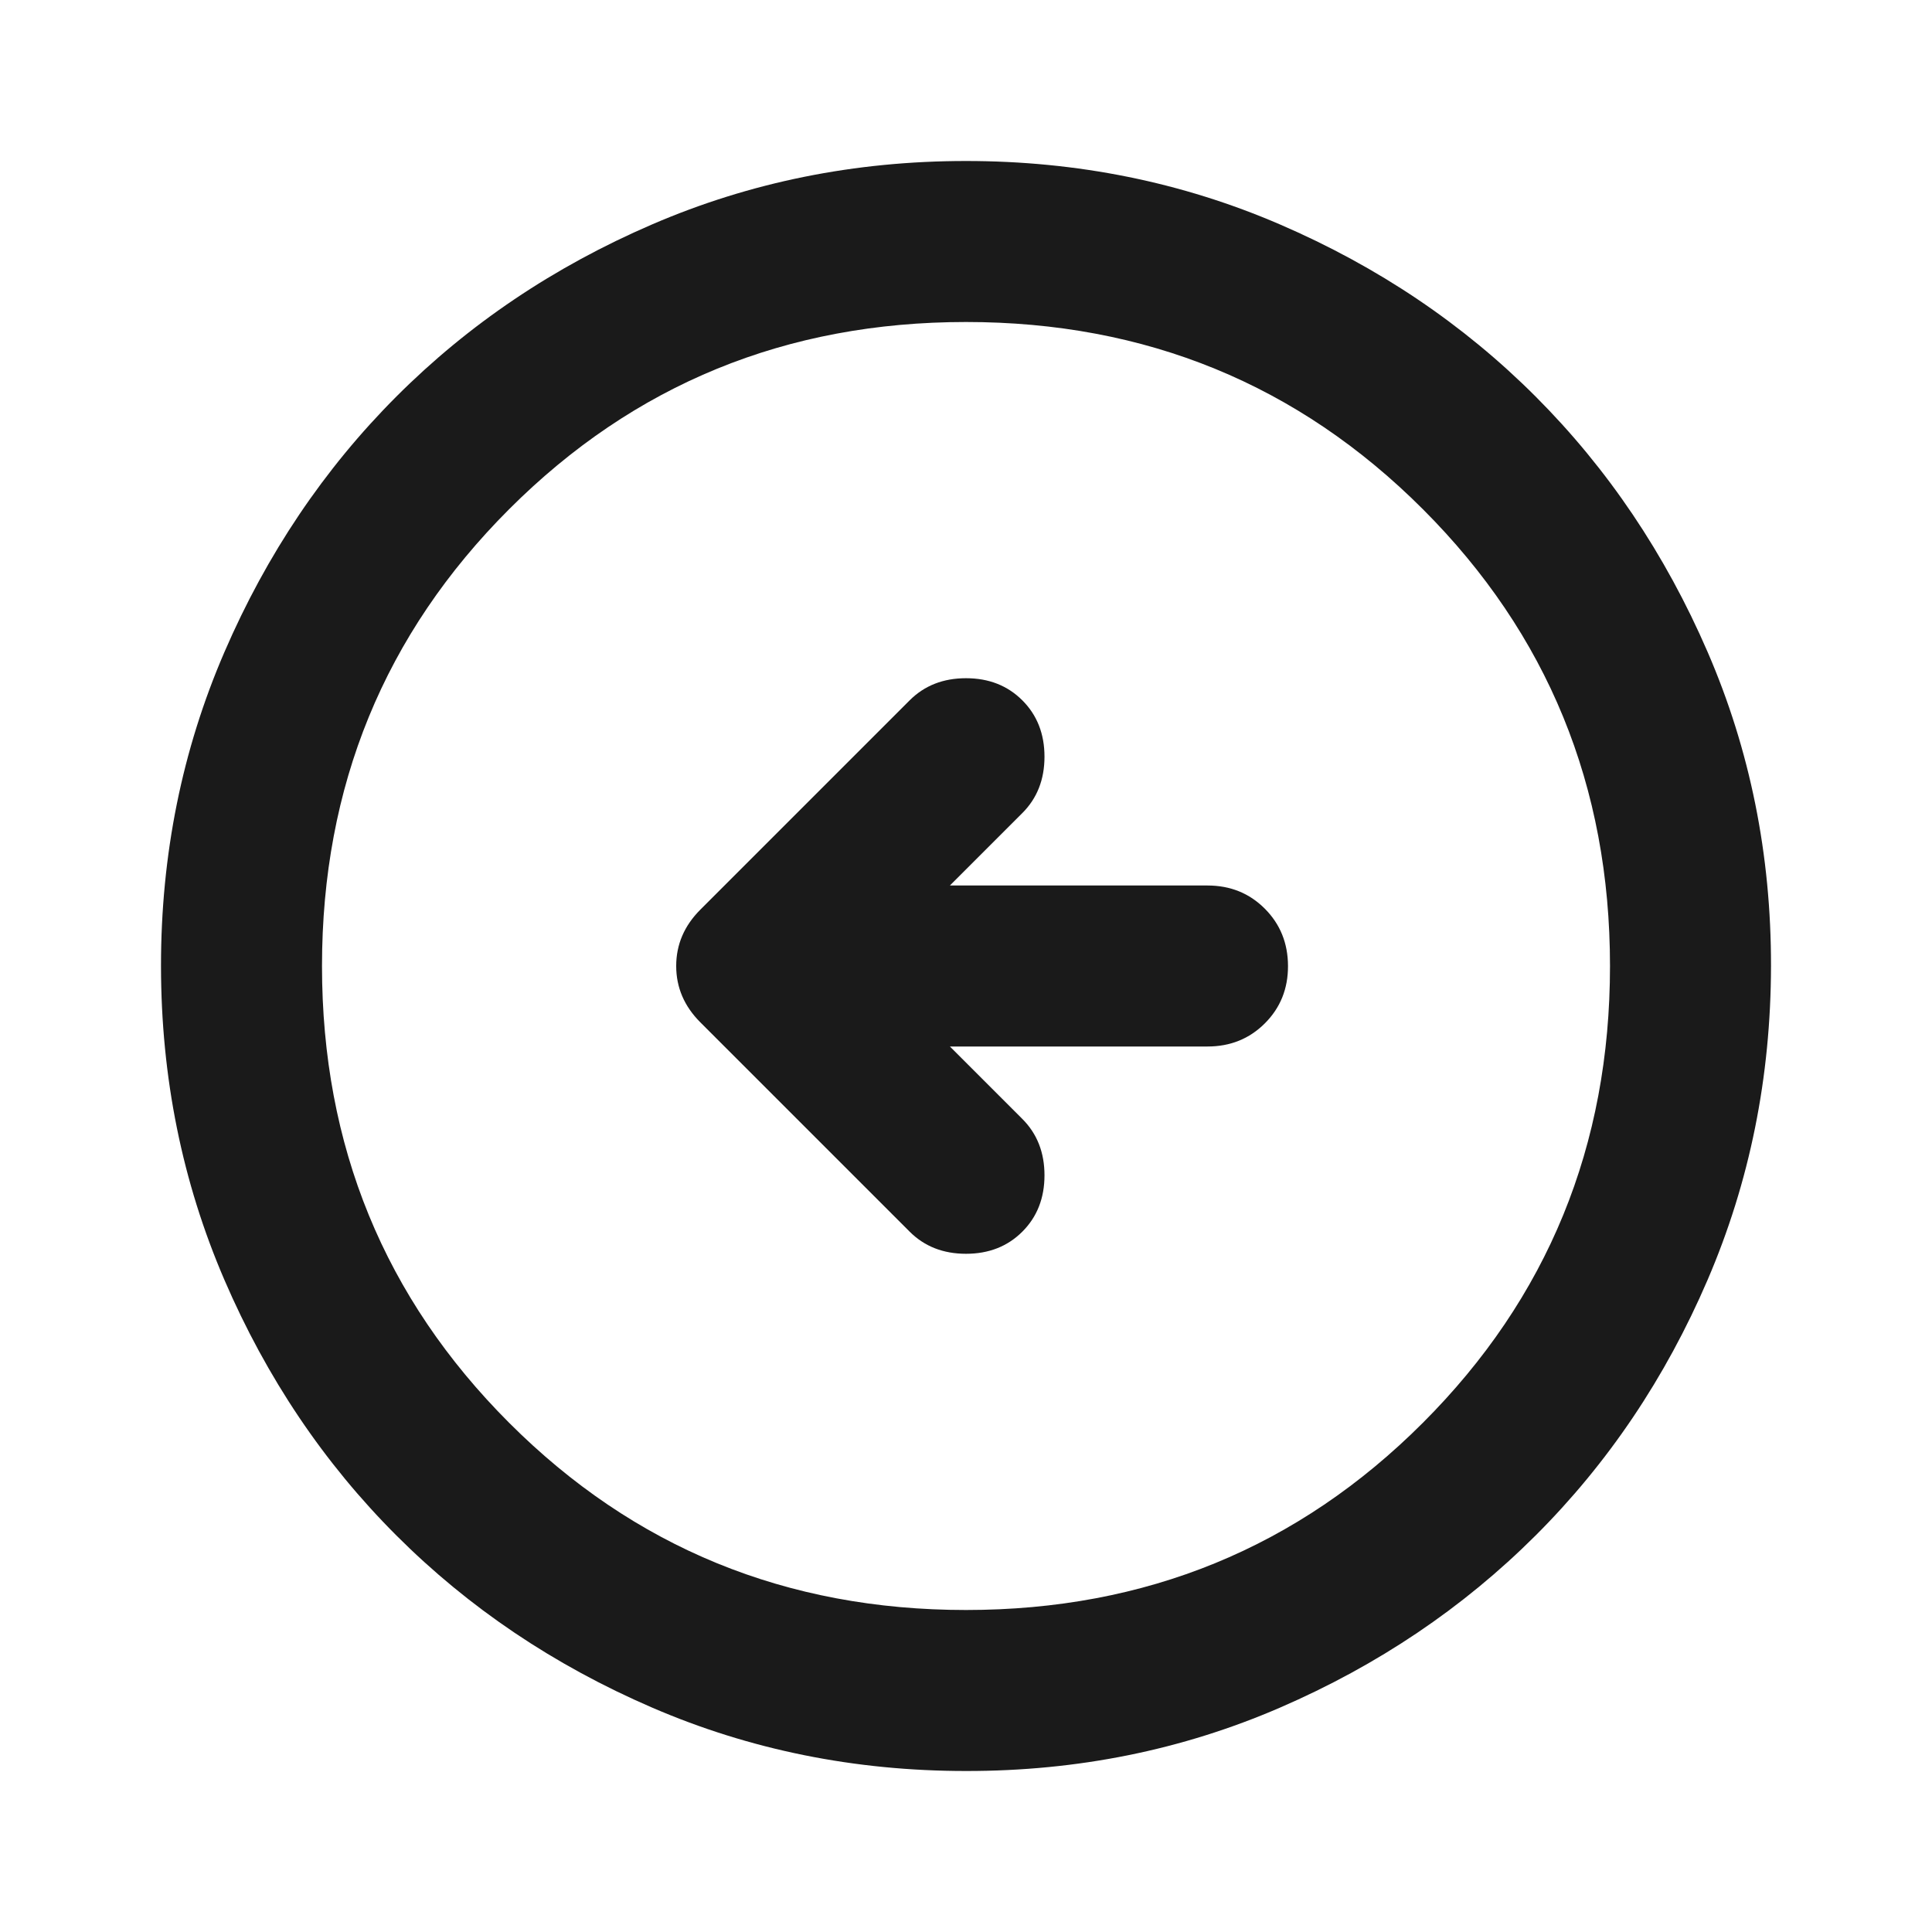
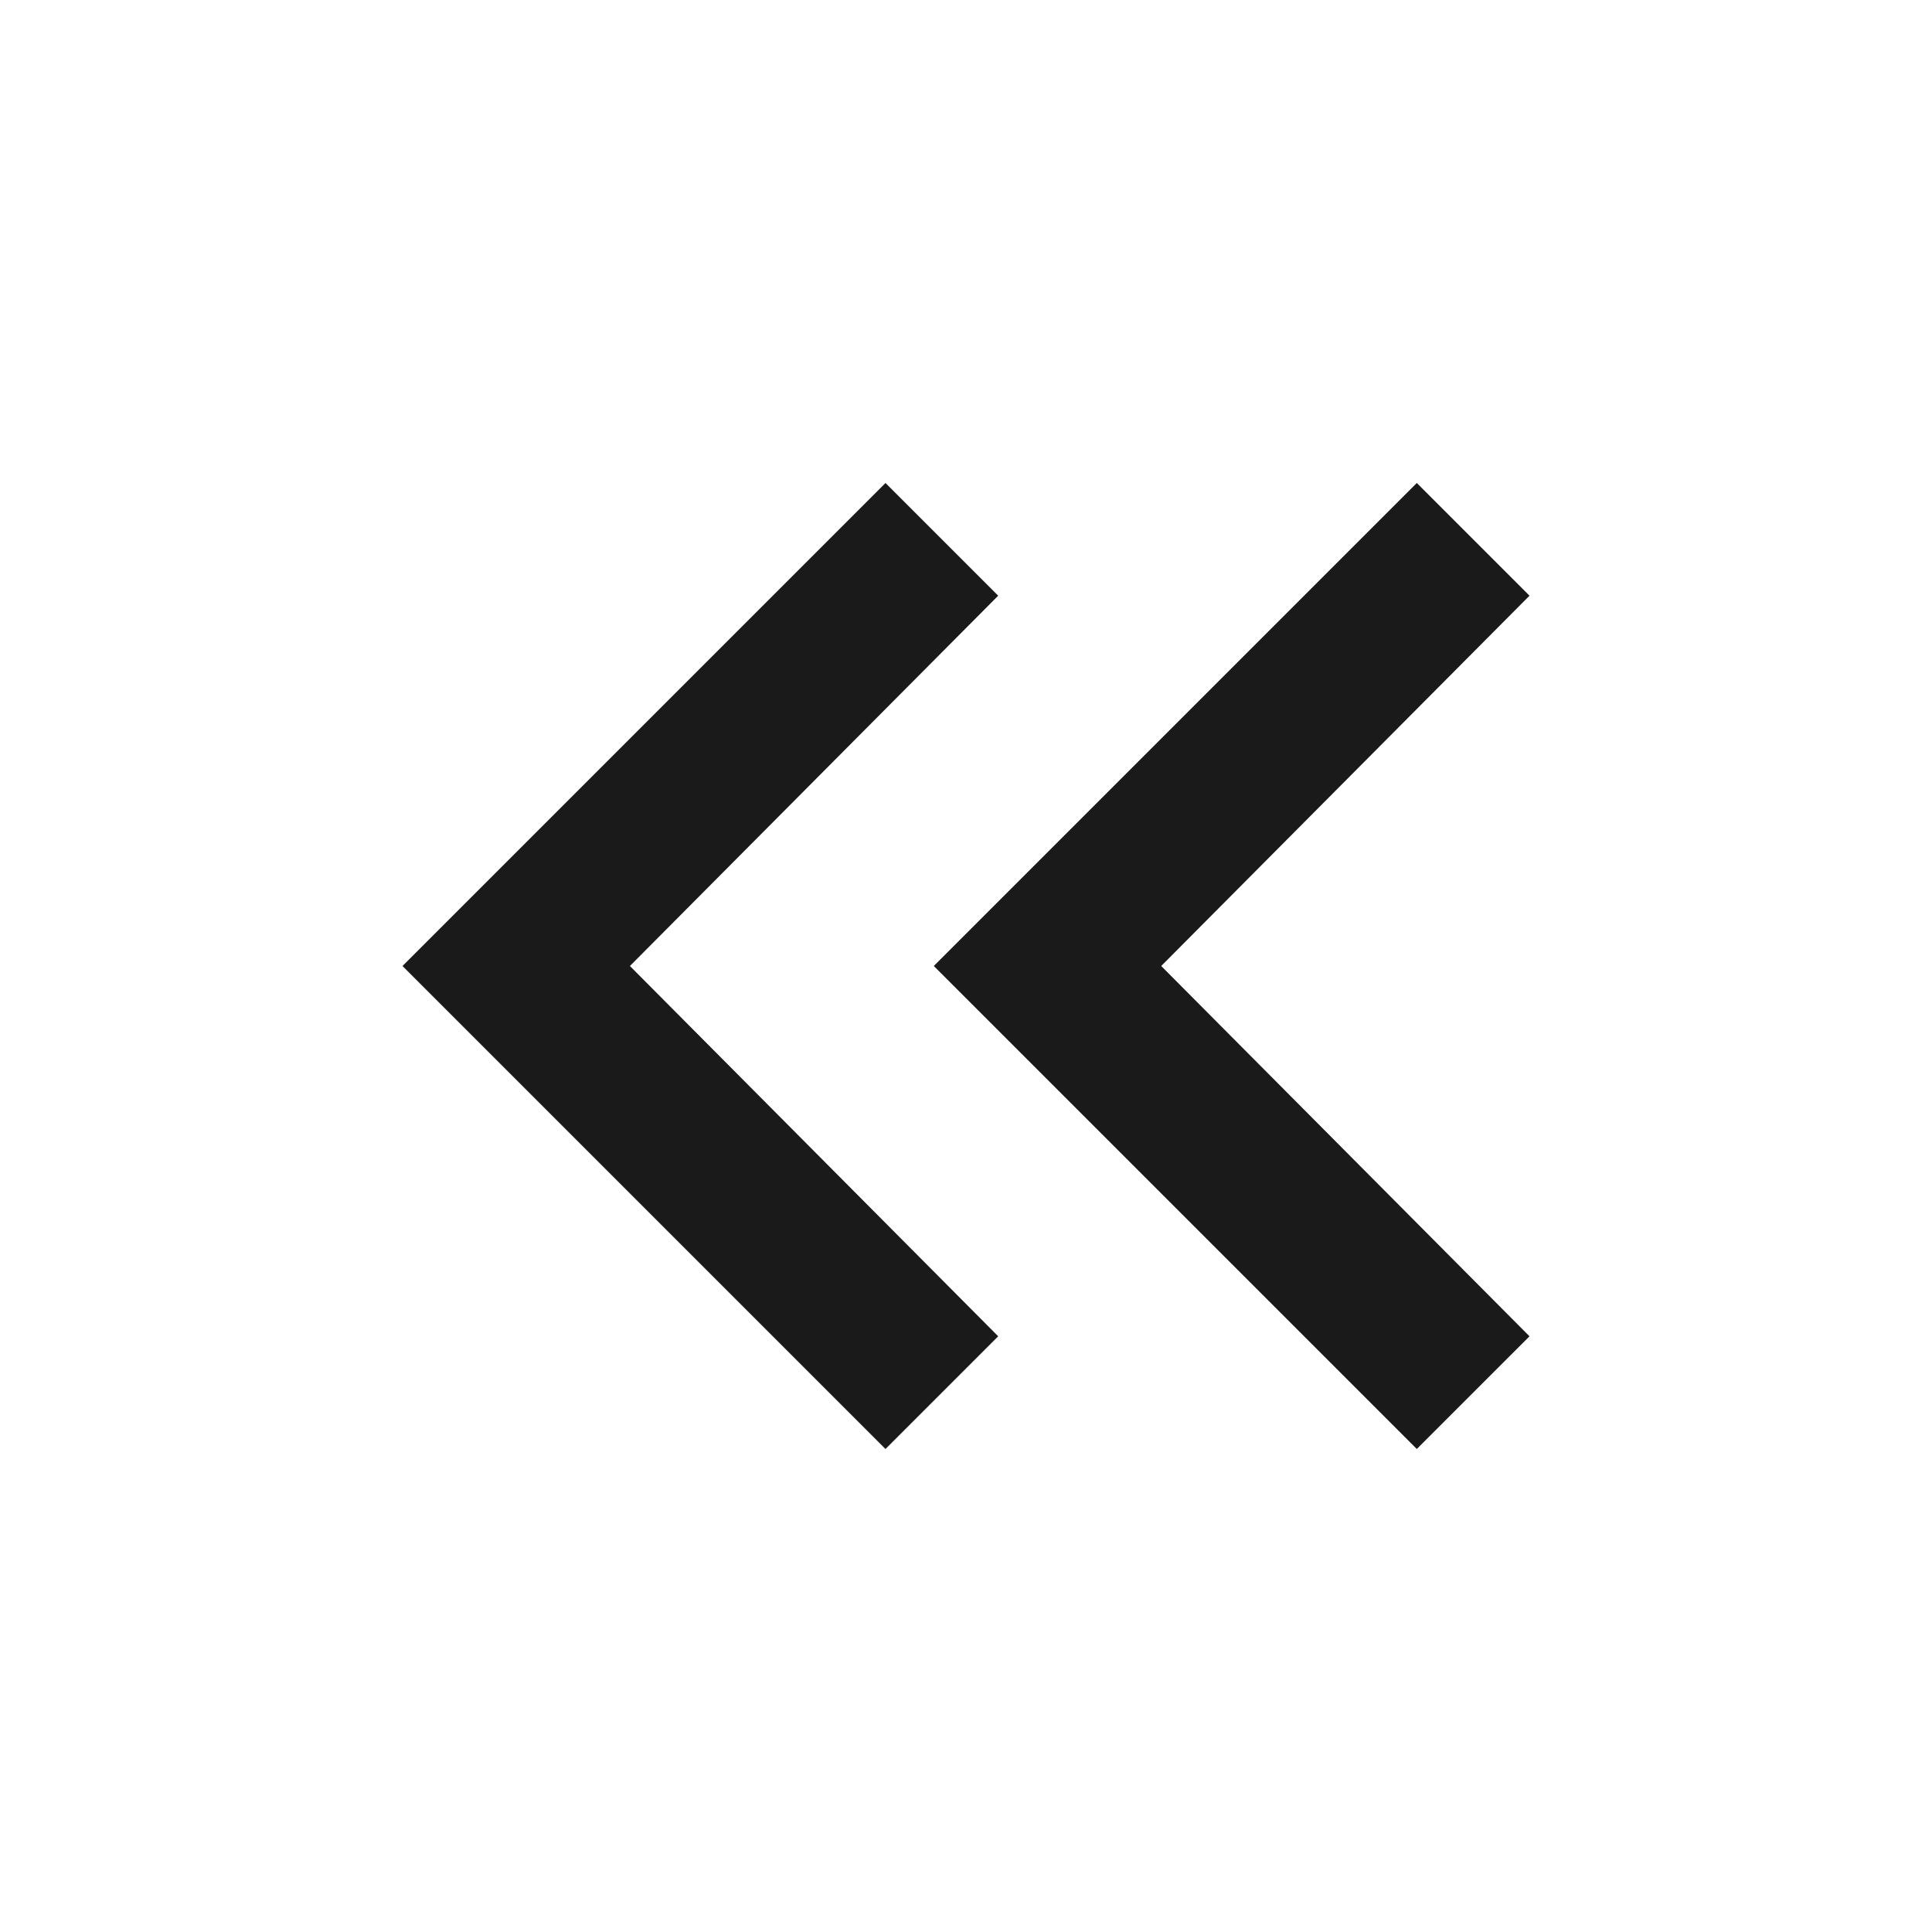
- <svg xmlns="http://www.w3.org/2000/svg" viewBox="0 0 24 24" width="64" height="64">
-   <path fill="#1a1a1a" d="M11.8 13H15q.425 0 .713-.288T16 12t-.288-.712T15 11h-3.2l.9-.9q.275-.275.275-.7t-.275-.7t-.7-.275t-.7.275l-2.6 2.6q-.3.3-.3.7t.3.7l2.6 2.6q.275.275.7.275t.7-.275t.275-.7t-.275-.7zm.2 9q-2.075 0-3.9-.788t-3.175-2.137T2.788 15.9T2 12t.788-3.9t2.137-3.175T8.1 2.788T12 2t3.9.788t3.175 2.137T21.213 8.1T22 12t-.788 3.9t-2.137 3.175t-3.175 2.138T12 22m0-2q3.35 0 5.675-2.325T20 12t-2.325-5.675T12 4T6.325 6.325T4 12t2.325 5.675T12 20m0-8" />
+ <svg xmlns="http://www.w3.org/2000/svg" viewBox="0 0 24 24" width="64" height="64" stroke-width="1">
+   <path fill="#1a1a1a" d="m11 18l-6-6l6-6l1.4 1.4L7.825 12l4.575 4.6zm6.6 0l-6-6l6-6L19 7.4L14.425 12L19 16.6z" />
</svg>
